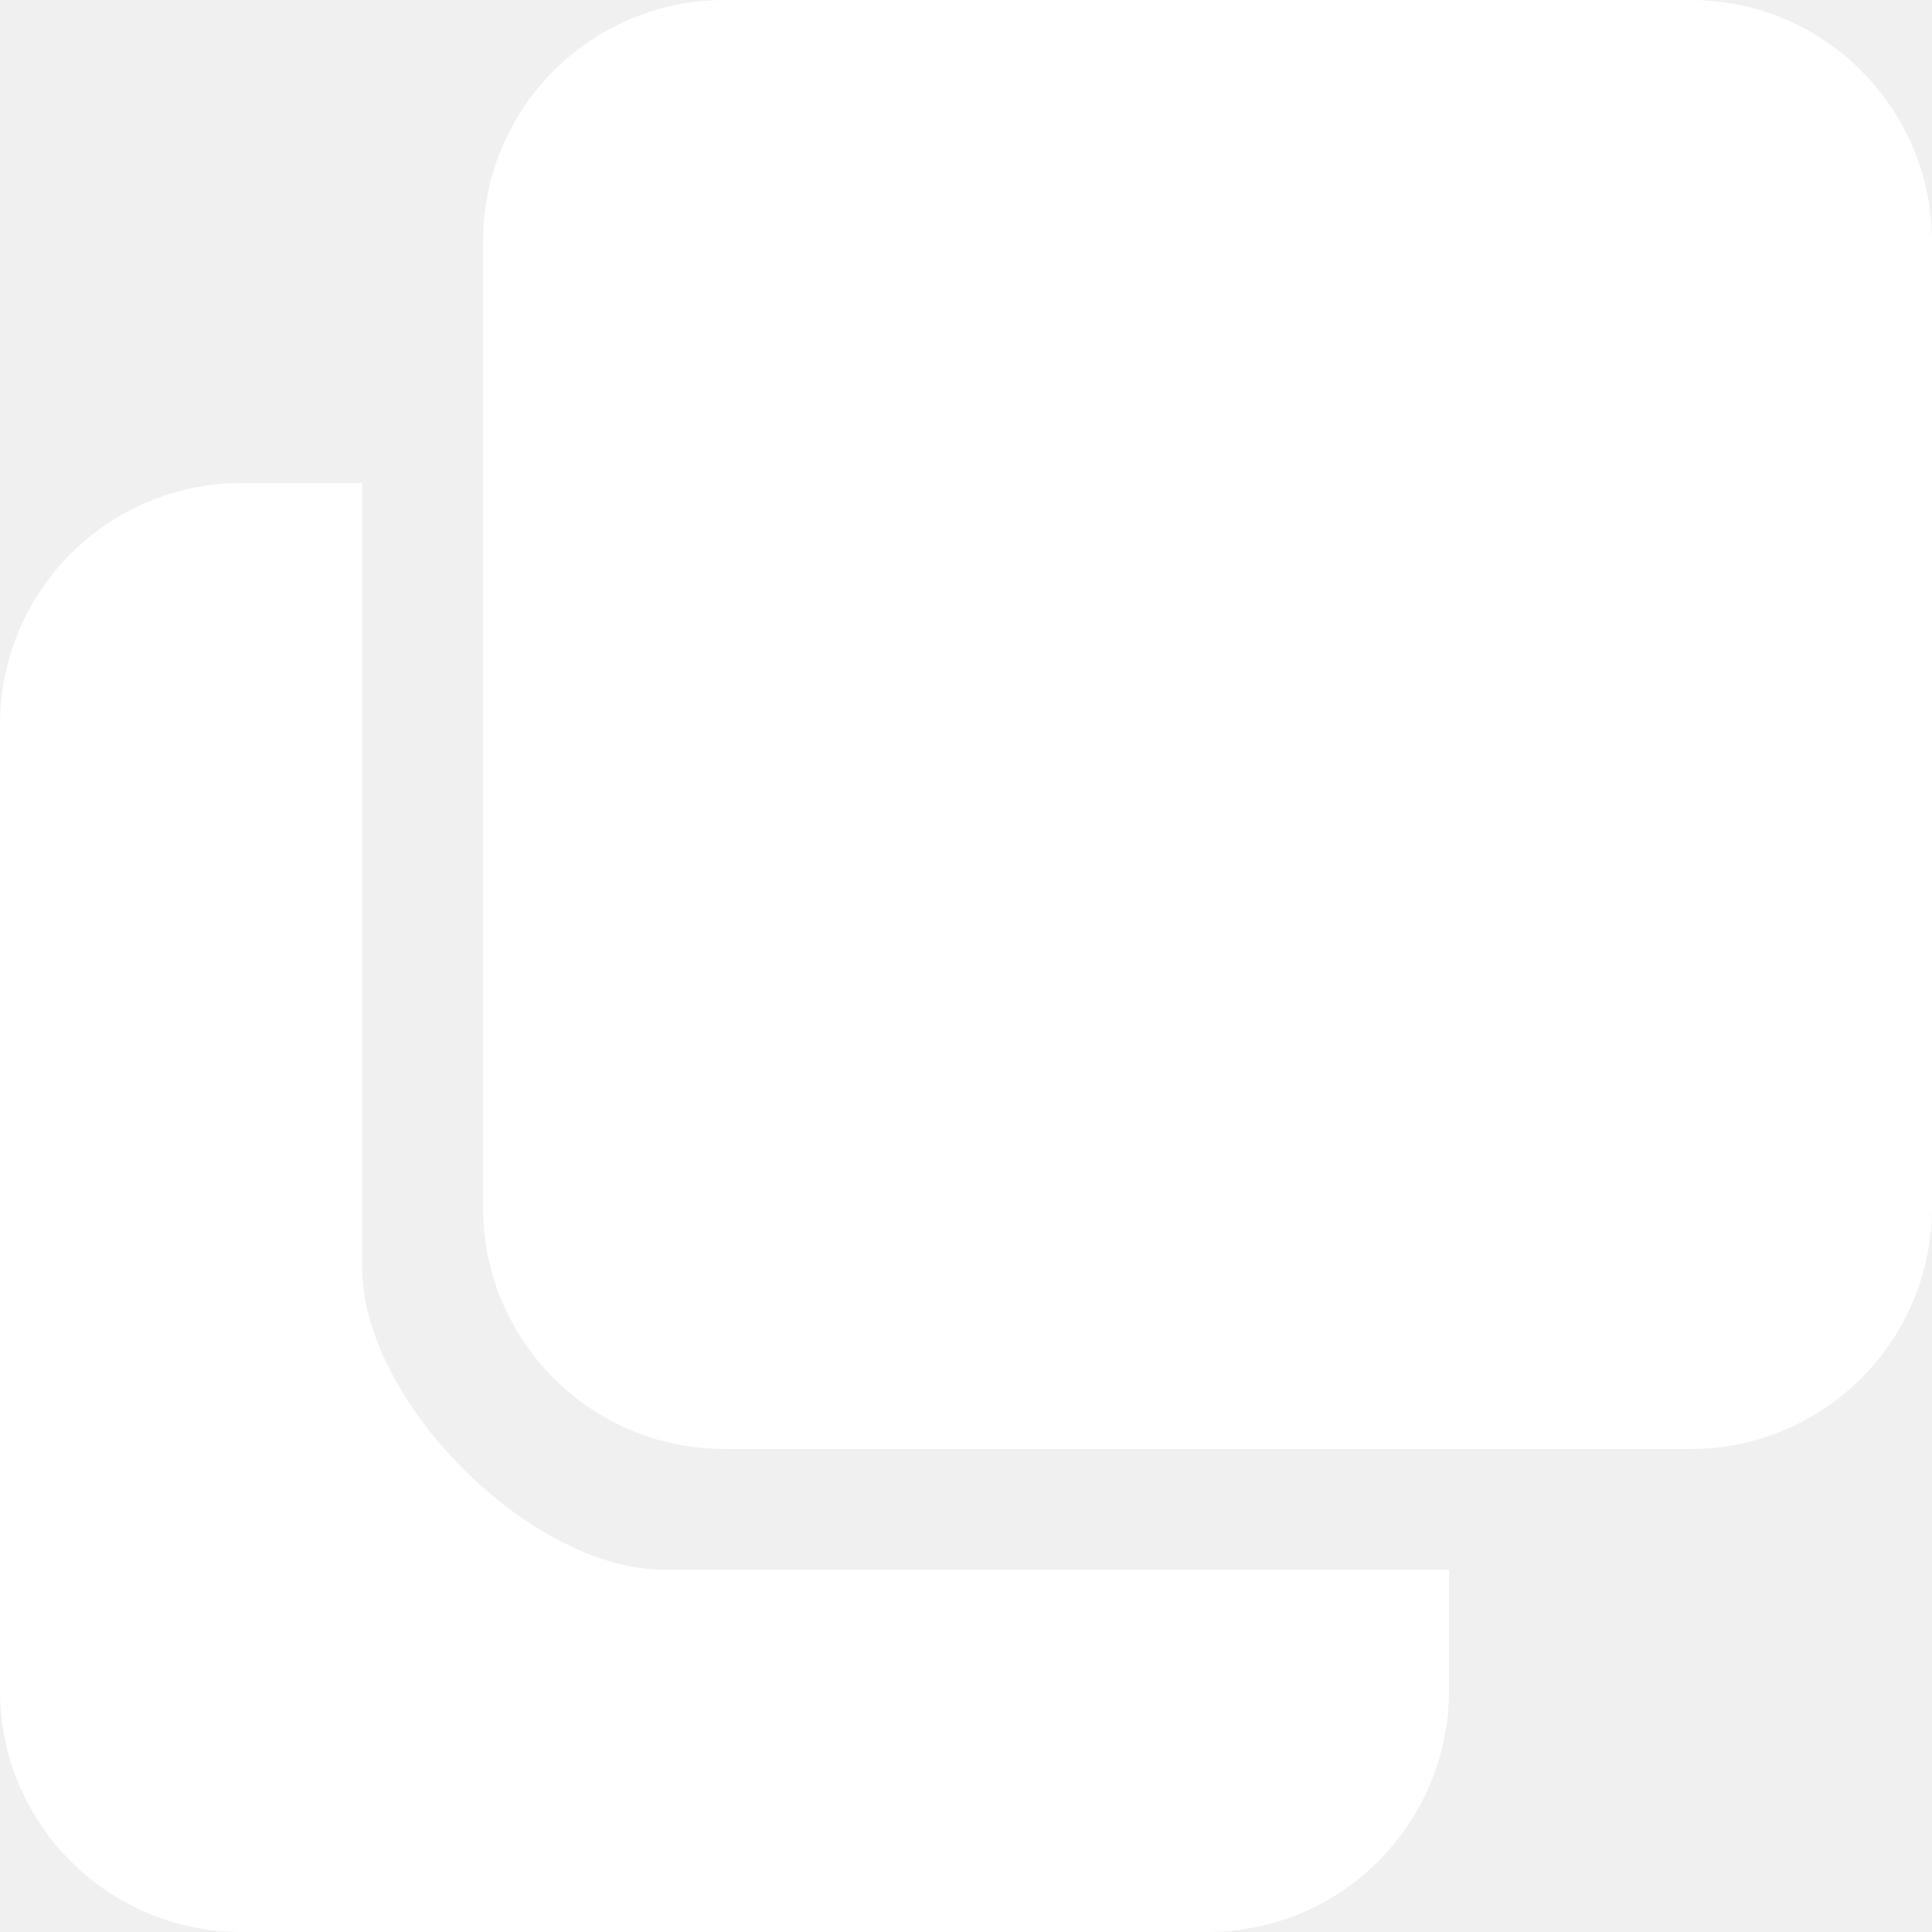
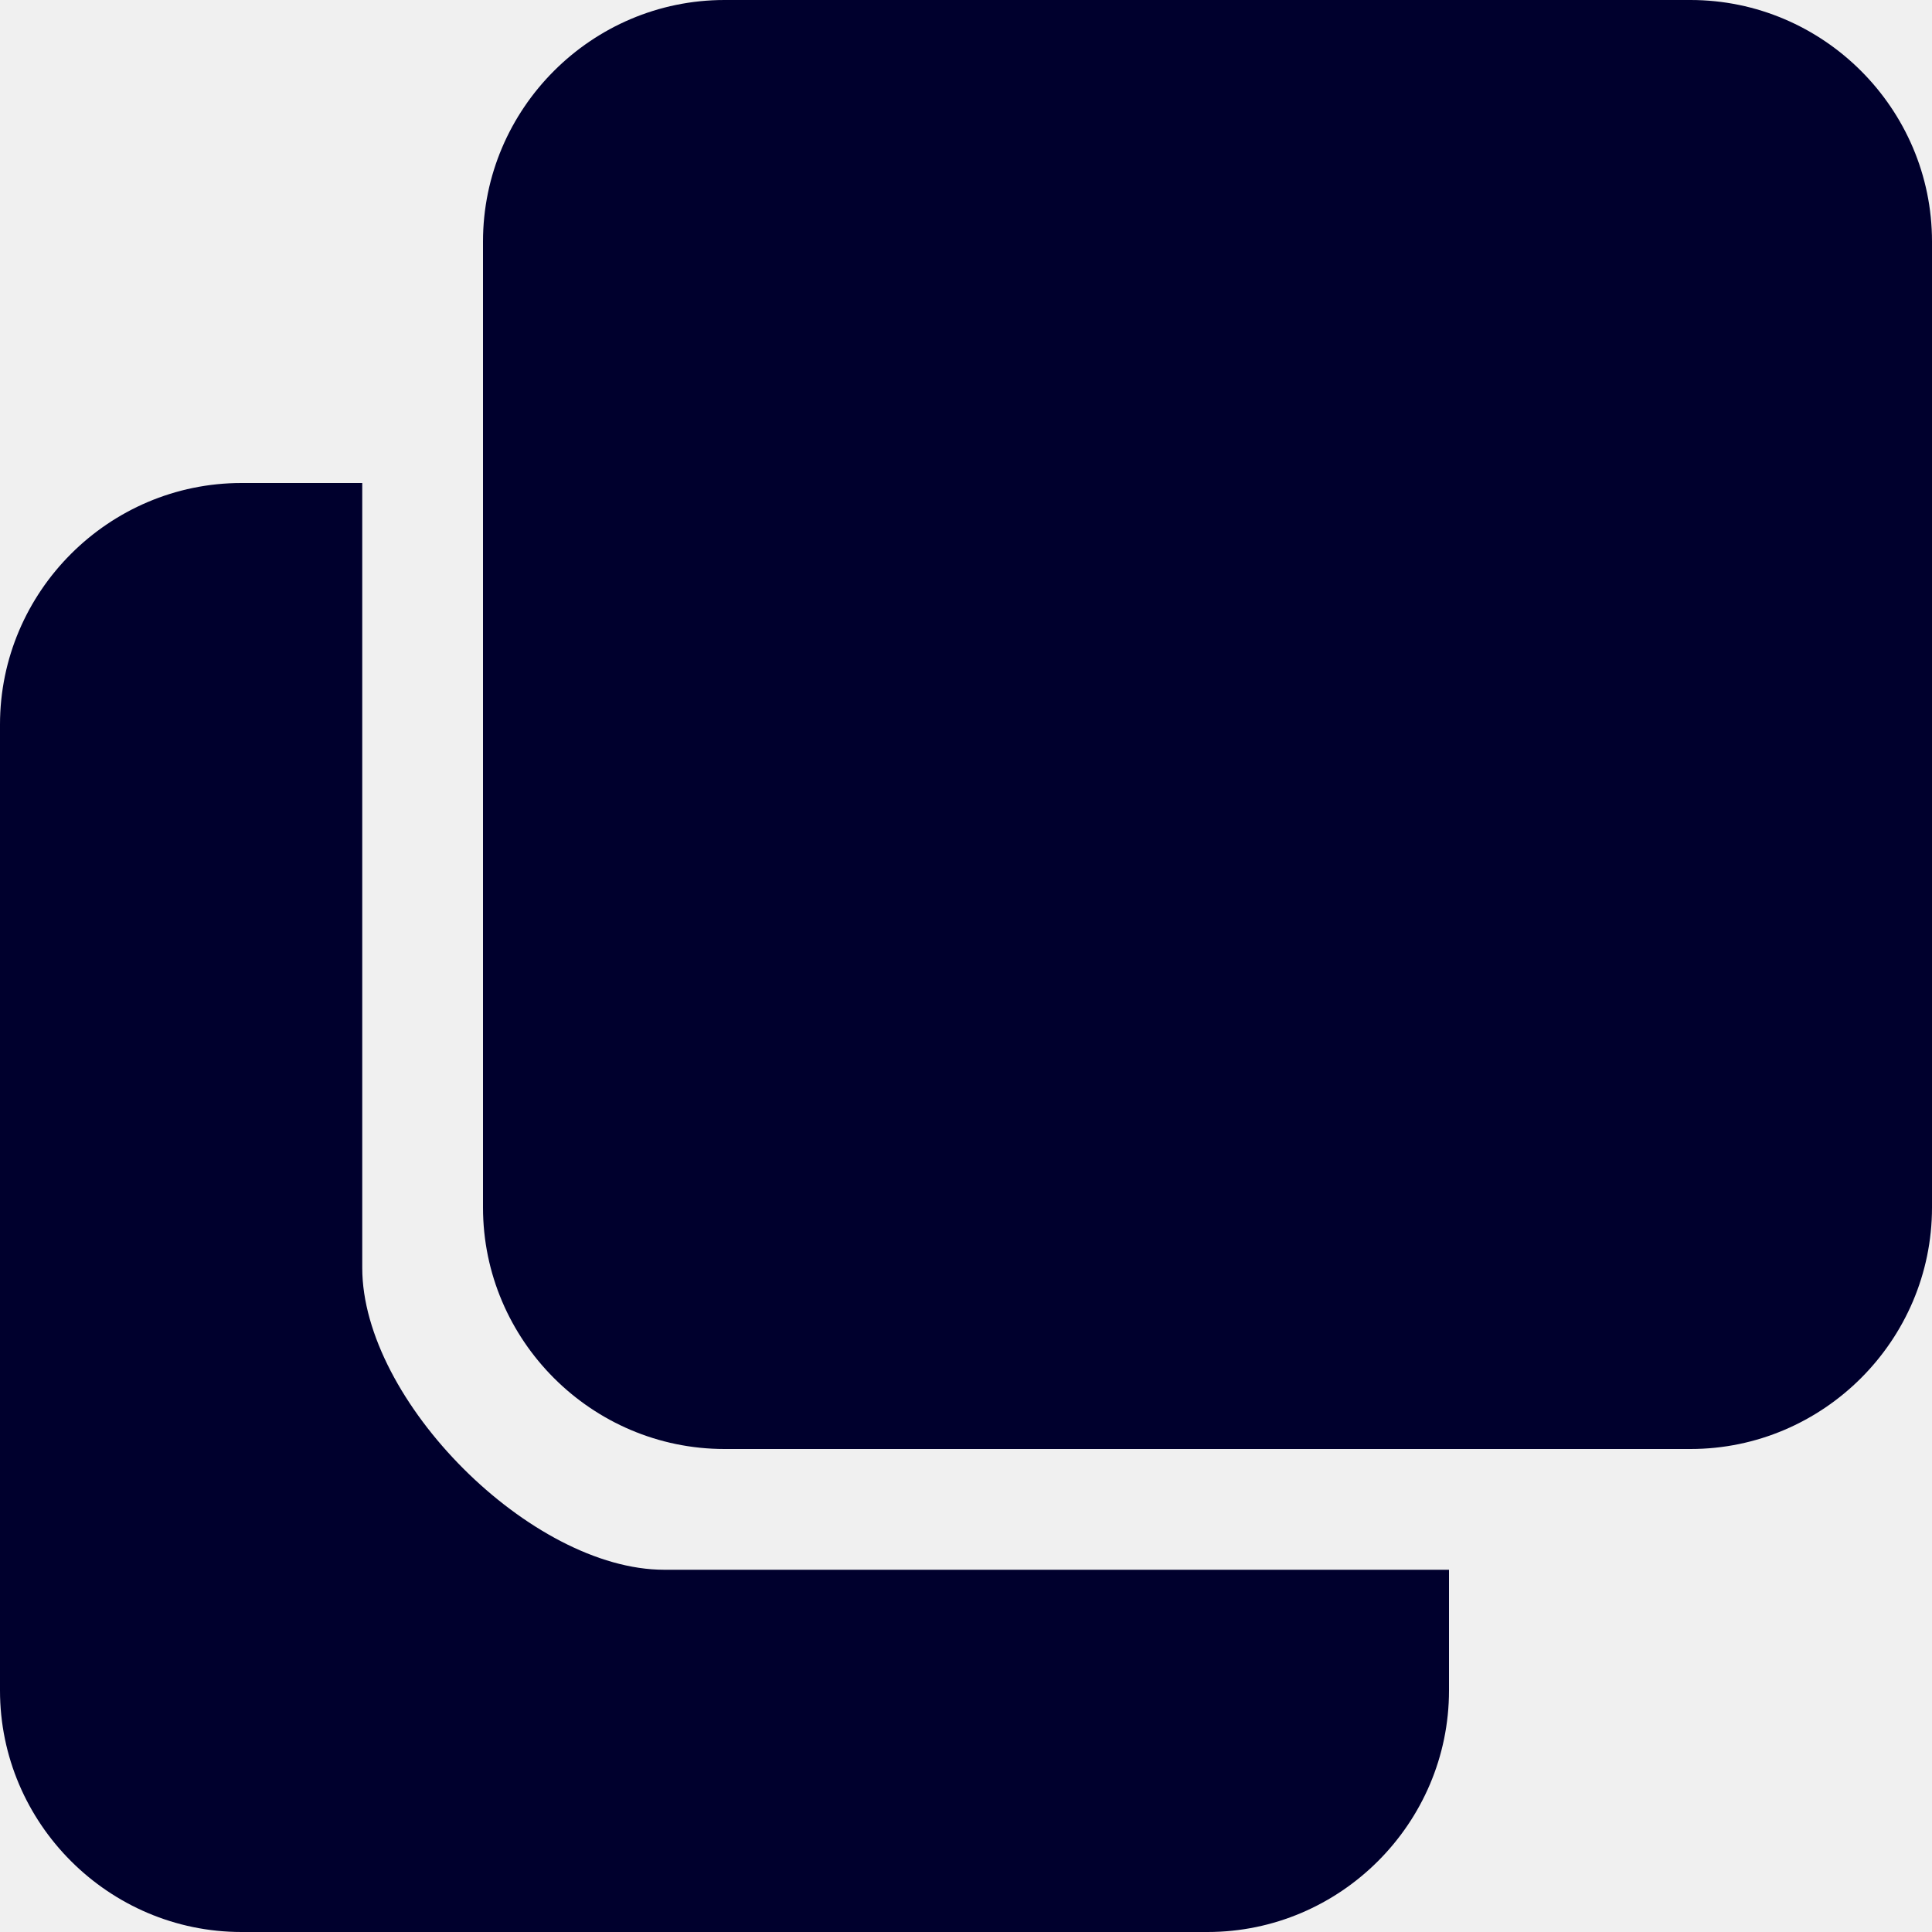
- <svg xmlns="http://www.w3.org/2000/svg" viewBox="0 0 32 32" fill="none">
-   <path d="M28 0H12C9.791 0 8 1.791 8 4V20C8 22.209 9.791 24 12 24H28C30.209 24 32 22.209 32 20V4C32 1.791 30.209 0 28 0ZM6 21V8H4C1.791 8 0 9.791 0 12V28C0 30.209 1.791 32 4 32H20C22.209 32 24 30.209 24 28V26H11C8.791 26 6 23.209 6 21Z" fill="#FFFFFF" />
+ <svg xmlns="http://www.w3.org/2000/svg" version="1.1" id="Layer_1" x="0px" y="0px" viewBox="0 0 32 32" style="enable-background:new 0 0 32 32;" xml:space="preserve">
+   <style type="text/css">
+ 	.st0{fill:#00002D;}
+ </style>
+   <path class="st0" d="M28,0H12C9.8,0,8,1.8,8,4v16c0,2.2,1.8,4,4,4h16c2.2,0,4-1.8,4-4V4C32,1.8,30.2,0,28,0z M6,21V8H4  c-2.2,0-4,1.8-4,4v16c0,2.2,1.8,4,4,4h16c2.2,0,4-1.8,4-4v-2H11C8.8,26,6,23.2,6,21z" />
</svg>
